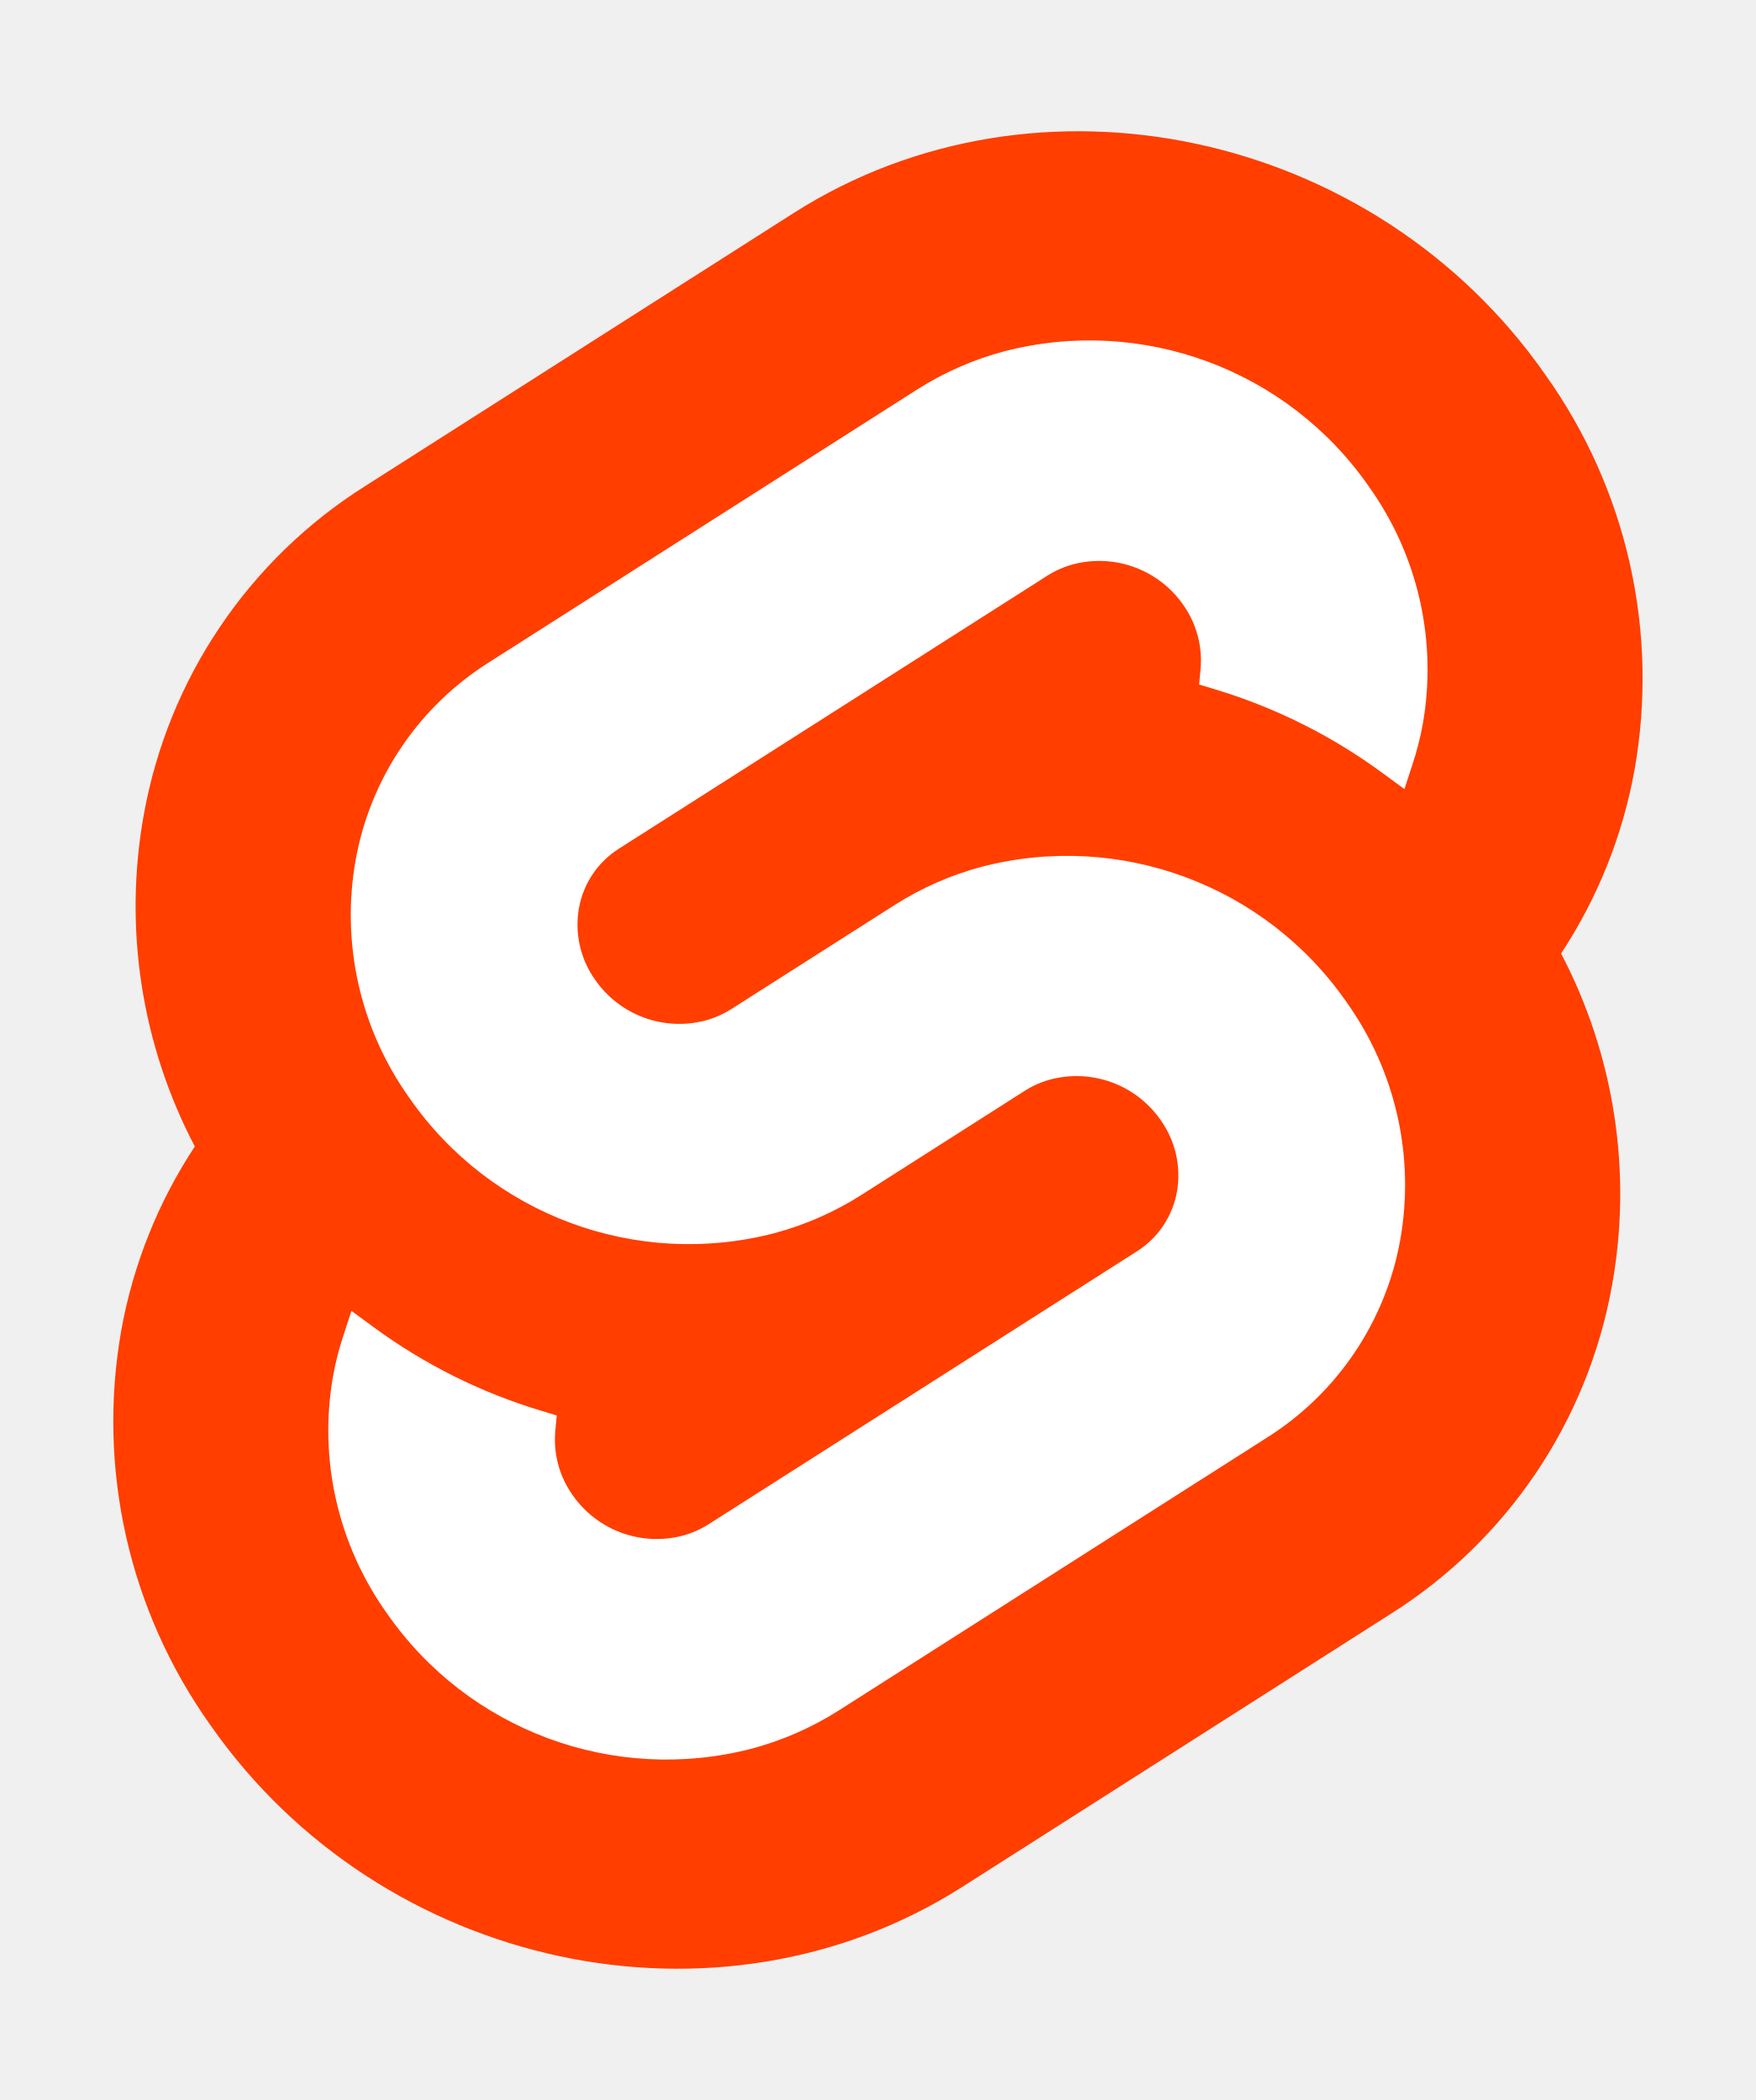
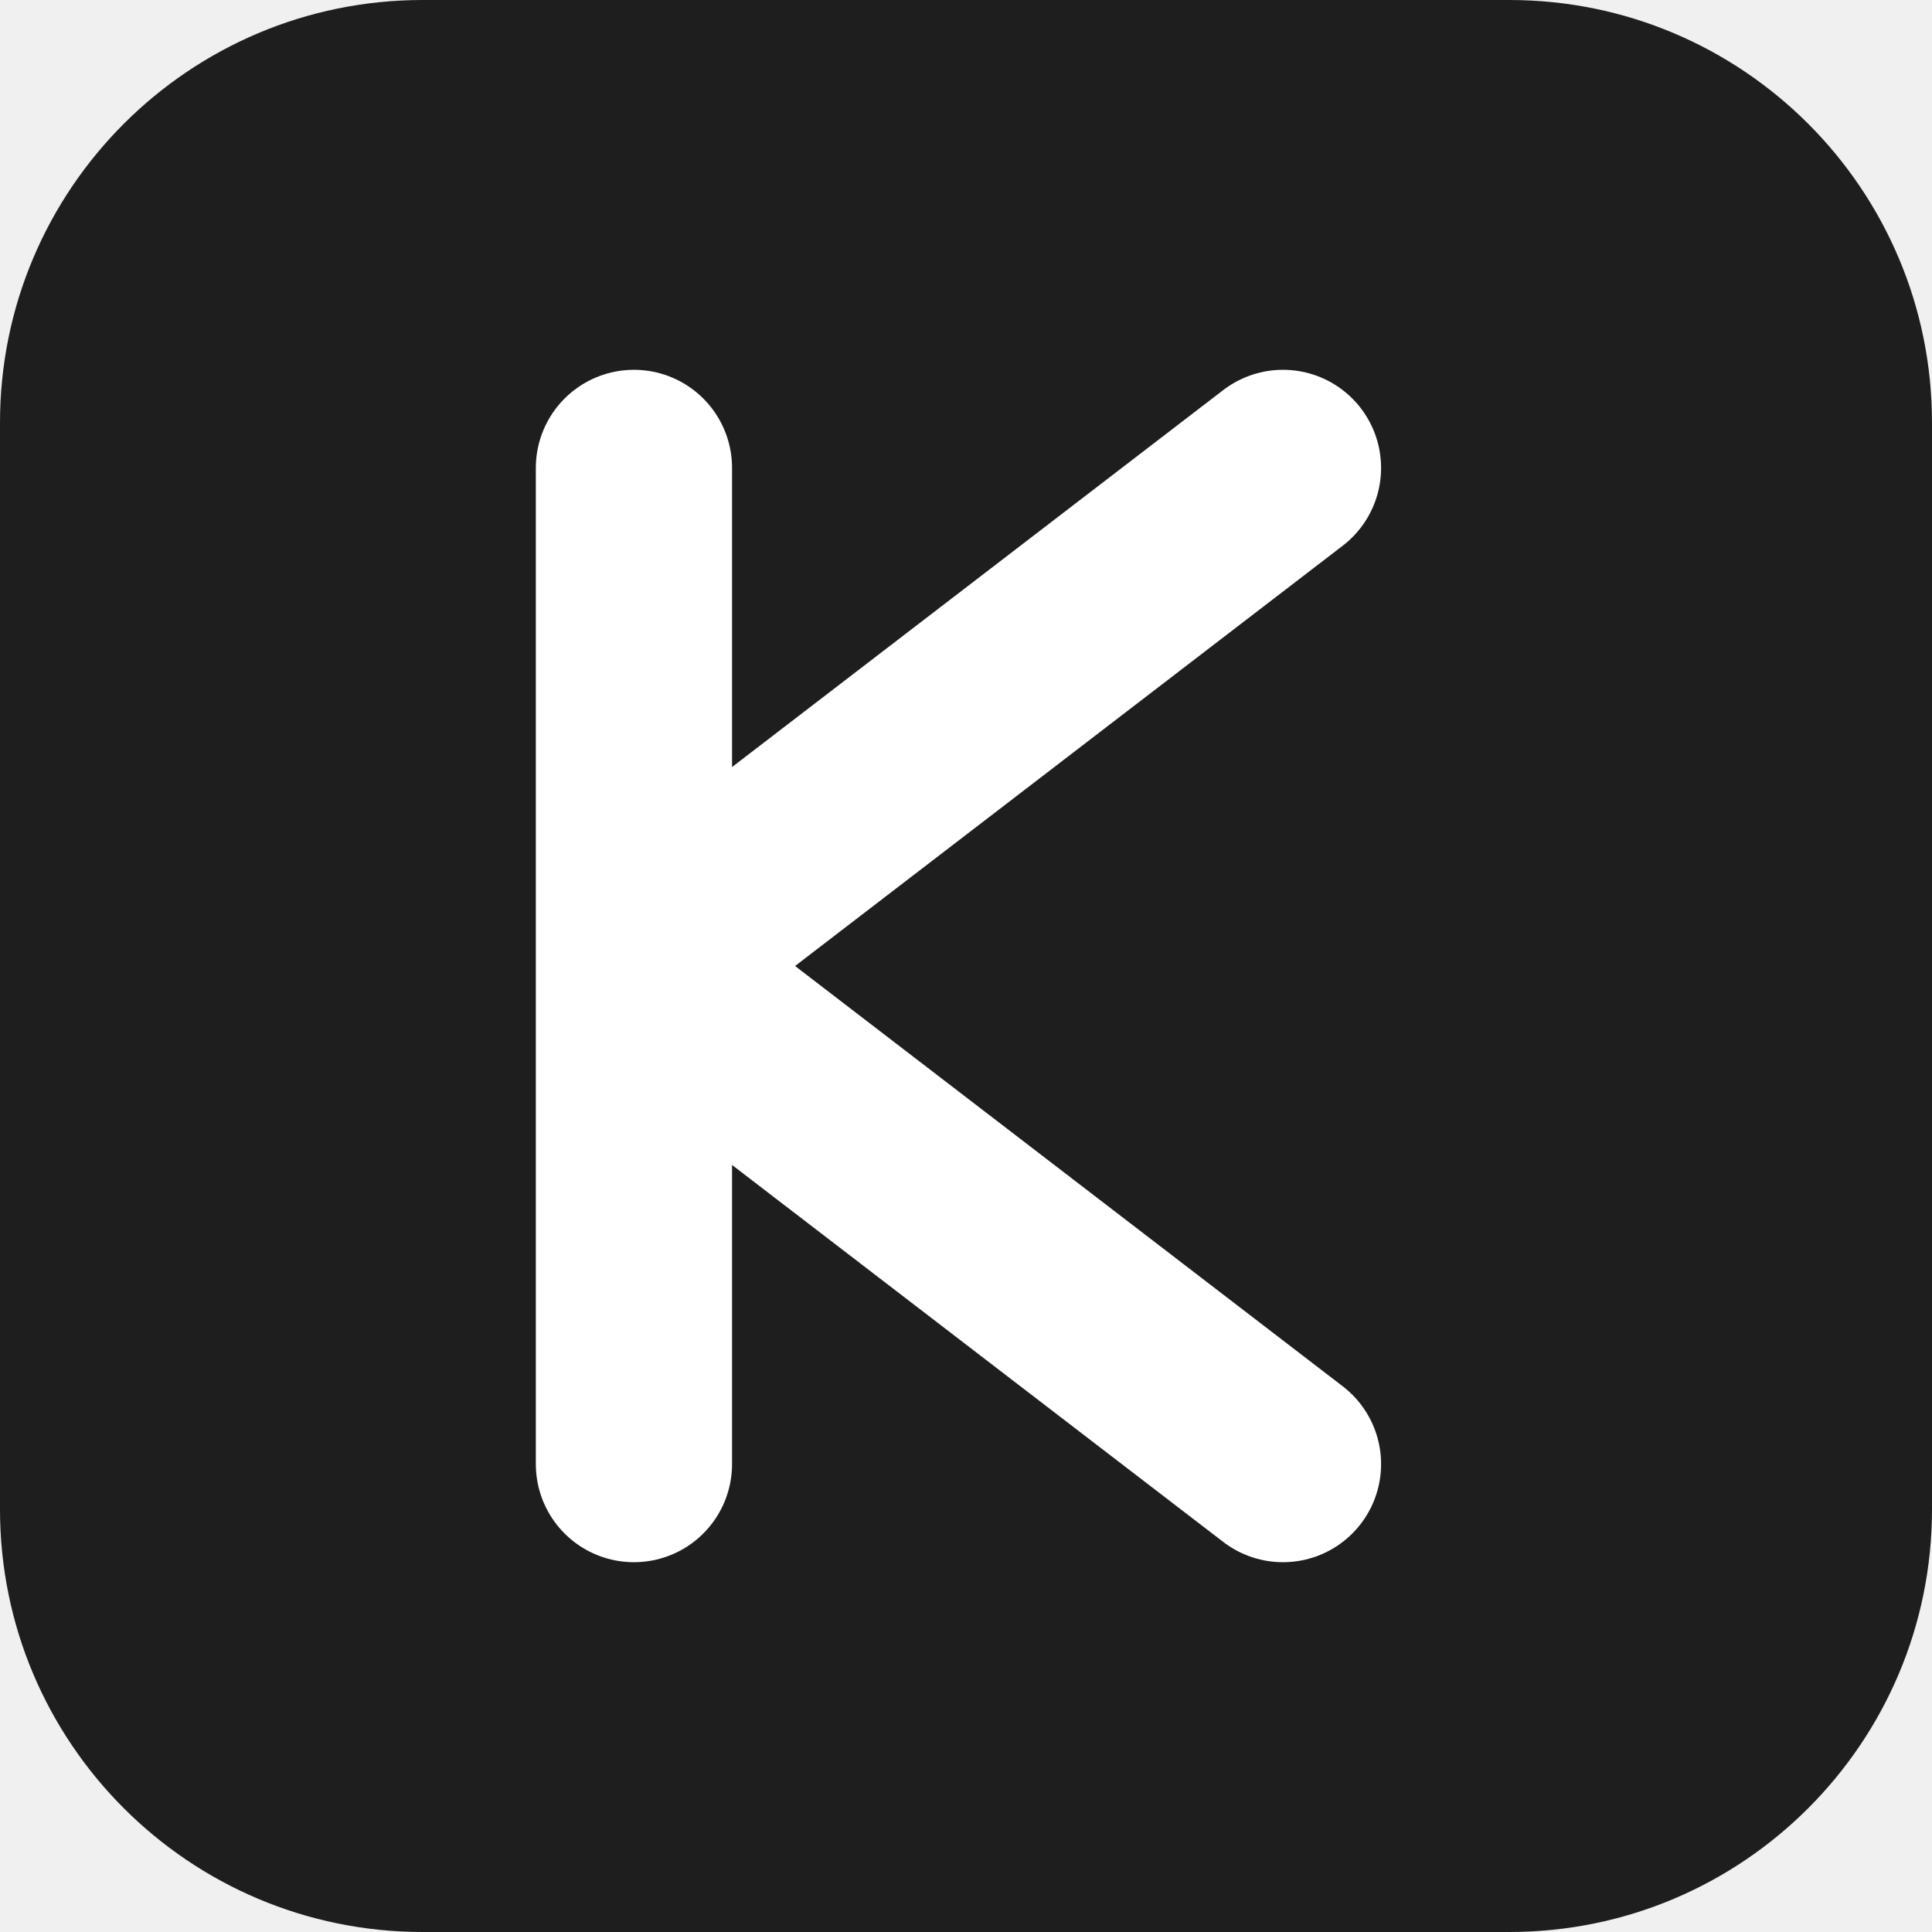
- <svg xmlns="http://www.w3.org/2000/svg" width="107" height="128" viewBox="0 0 107 128">
-   <path d="M94.157 22.819c-10.4-14.885-30.94-19.297-45.792-9.835L22.282 29.608A29.92 29.92 0 0 0 8.764 49.65a31.5 31.5 0 0 0 3.108 20.231 30 30 0 0 0-4.477 11.183 31.9 31.9 0 0 0 5.448 24.116c10.402 14.887 30.942 19.297 45.791 9.835l26.083-16.624A29.92 29.92 0 0 0 98.235 78.35a31.53 31.53 0 0 0-3.105-20.232 30 30 0 0 0 4.474-11.182 31.88 31.88 0 0 0-5.447-24.116" style="fill:#ff3e00" />
-   <path d="M45.817 106.582a20.72 20.72 0 0 1-22.237-8.243 19.17 19.17 0 0 1-3.277-14.503 18 18 0 0 1 .624-2.435l.49-1.498 1.337.981a33.6 33.6 0 0 0 10.203 5.098l.97.294-.09.968a5.85 5.85 0 0 0 1.052 3.878 6.24 6.24 0 0 0 6.695 2.485 5.8 5.8 0 0 0 1.603-.704L69.27 76.28a5.43 5.43 0 0 0 2.45-3.631 5.8 5.8 0 0 0-.987-4.371 6.24 6.24 0 0 0-6.698-2.487 5.7 5.7 0 0 0-1.6.704l-9.953 6.345a19 19 0 0 1-5.296 2.326 20.72 20.72 0 0 1-22.237-8.243 19.17 19.17 0 0 1-3.277-14.502 17.99 17.99 0 0 1 8.13-12.052l26.081-16.623a19 19 0 0 1 5.3-2.329 20.72 20.72 0 0 1 22.237 8.243 19.17 19.17 0 0 1 3.277 14.503 18 18 0 0 1-.624 2.435l-.49 1.498-1.337-.98a33.6 33.6 0 0 0-10.203-5.1l-.97-.294.09-.968a5.86 5.86 0 0 0-1.052-3.878 6.24 6.24 0 0 0-6.696-2.485 5.8 5.8 0 0 0-1.602.704L37.73 51.72a5.42 5.42 0 0 0-2.449 3.63 5.79 5.79 0 0 0 .986 4.372 6.24 6.24 0 0 0 6.698 2.486 5.8 5.8 0 0 0 1.602-.704l9.952-6.342a19 19 0 0 1 5.295-2.328 20.72 20.72 0 0 1 22.237 8.242 19.17 19.17 0 0 1 3.277 14.503 18 18 0 0 1-8.13 12.053l-26.081 16.622a19 19 0 0 1-5.3 2.328" style="fill:#fff" />
+ <svg xmlns="http://www.w3.org/2000/svg" viewBox="0 0 32 32">
+   <rect width="32" height="32" rx="7" fill="#1e1e1e" />
+   <path d="M10.5 7.75v16.5M21.25 7.75 10.5 16l10.75 8.25" fill="none" stroke="#fff" stroke-linecap="round" stroke-linejoin="round" stroke-width="3.25" />
</svg>
